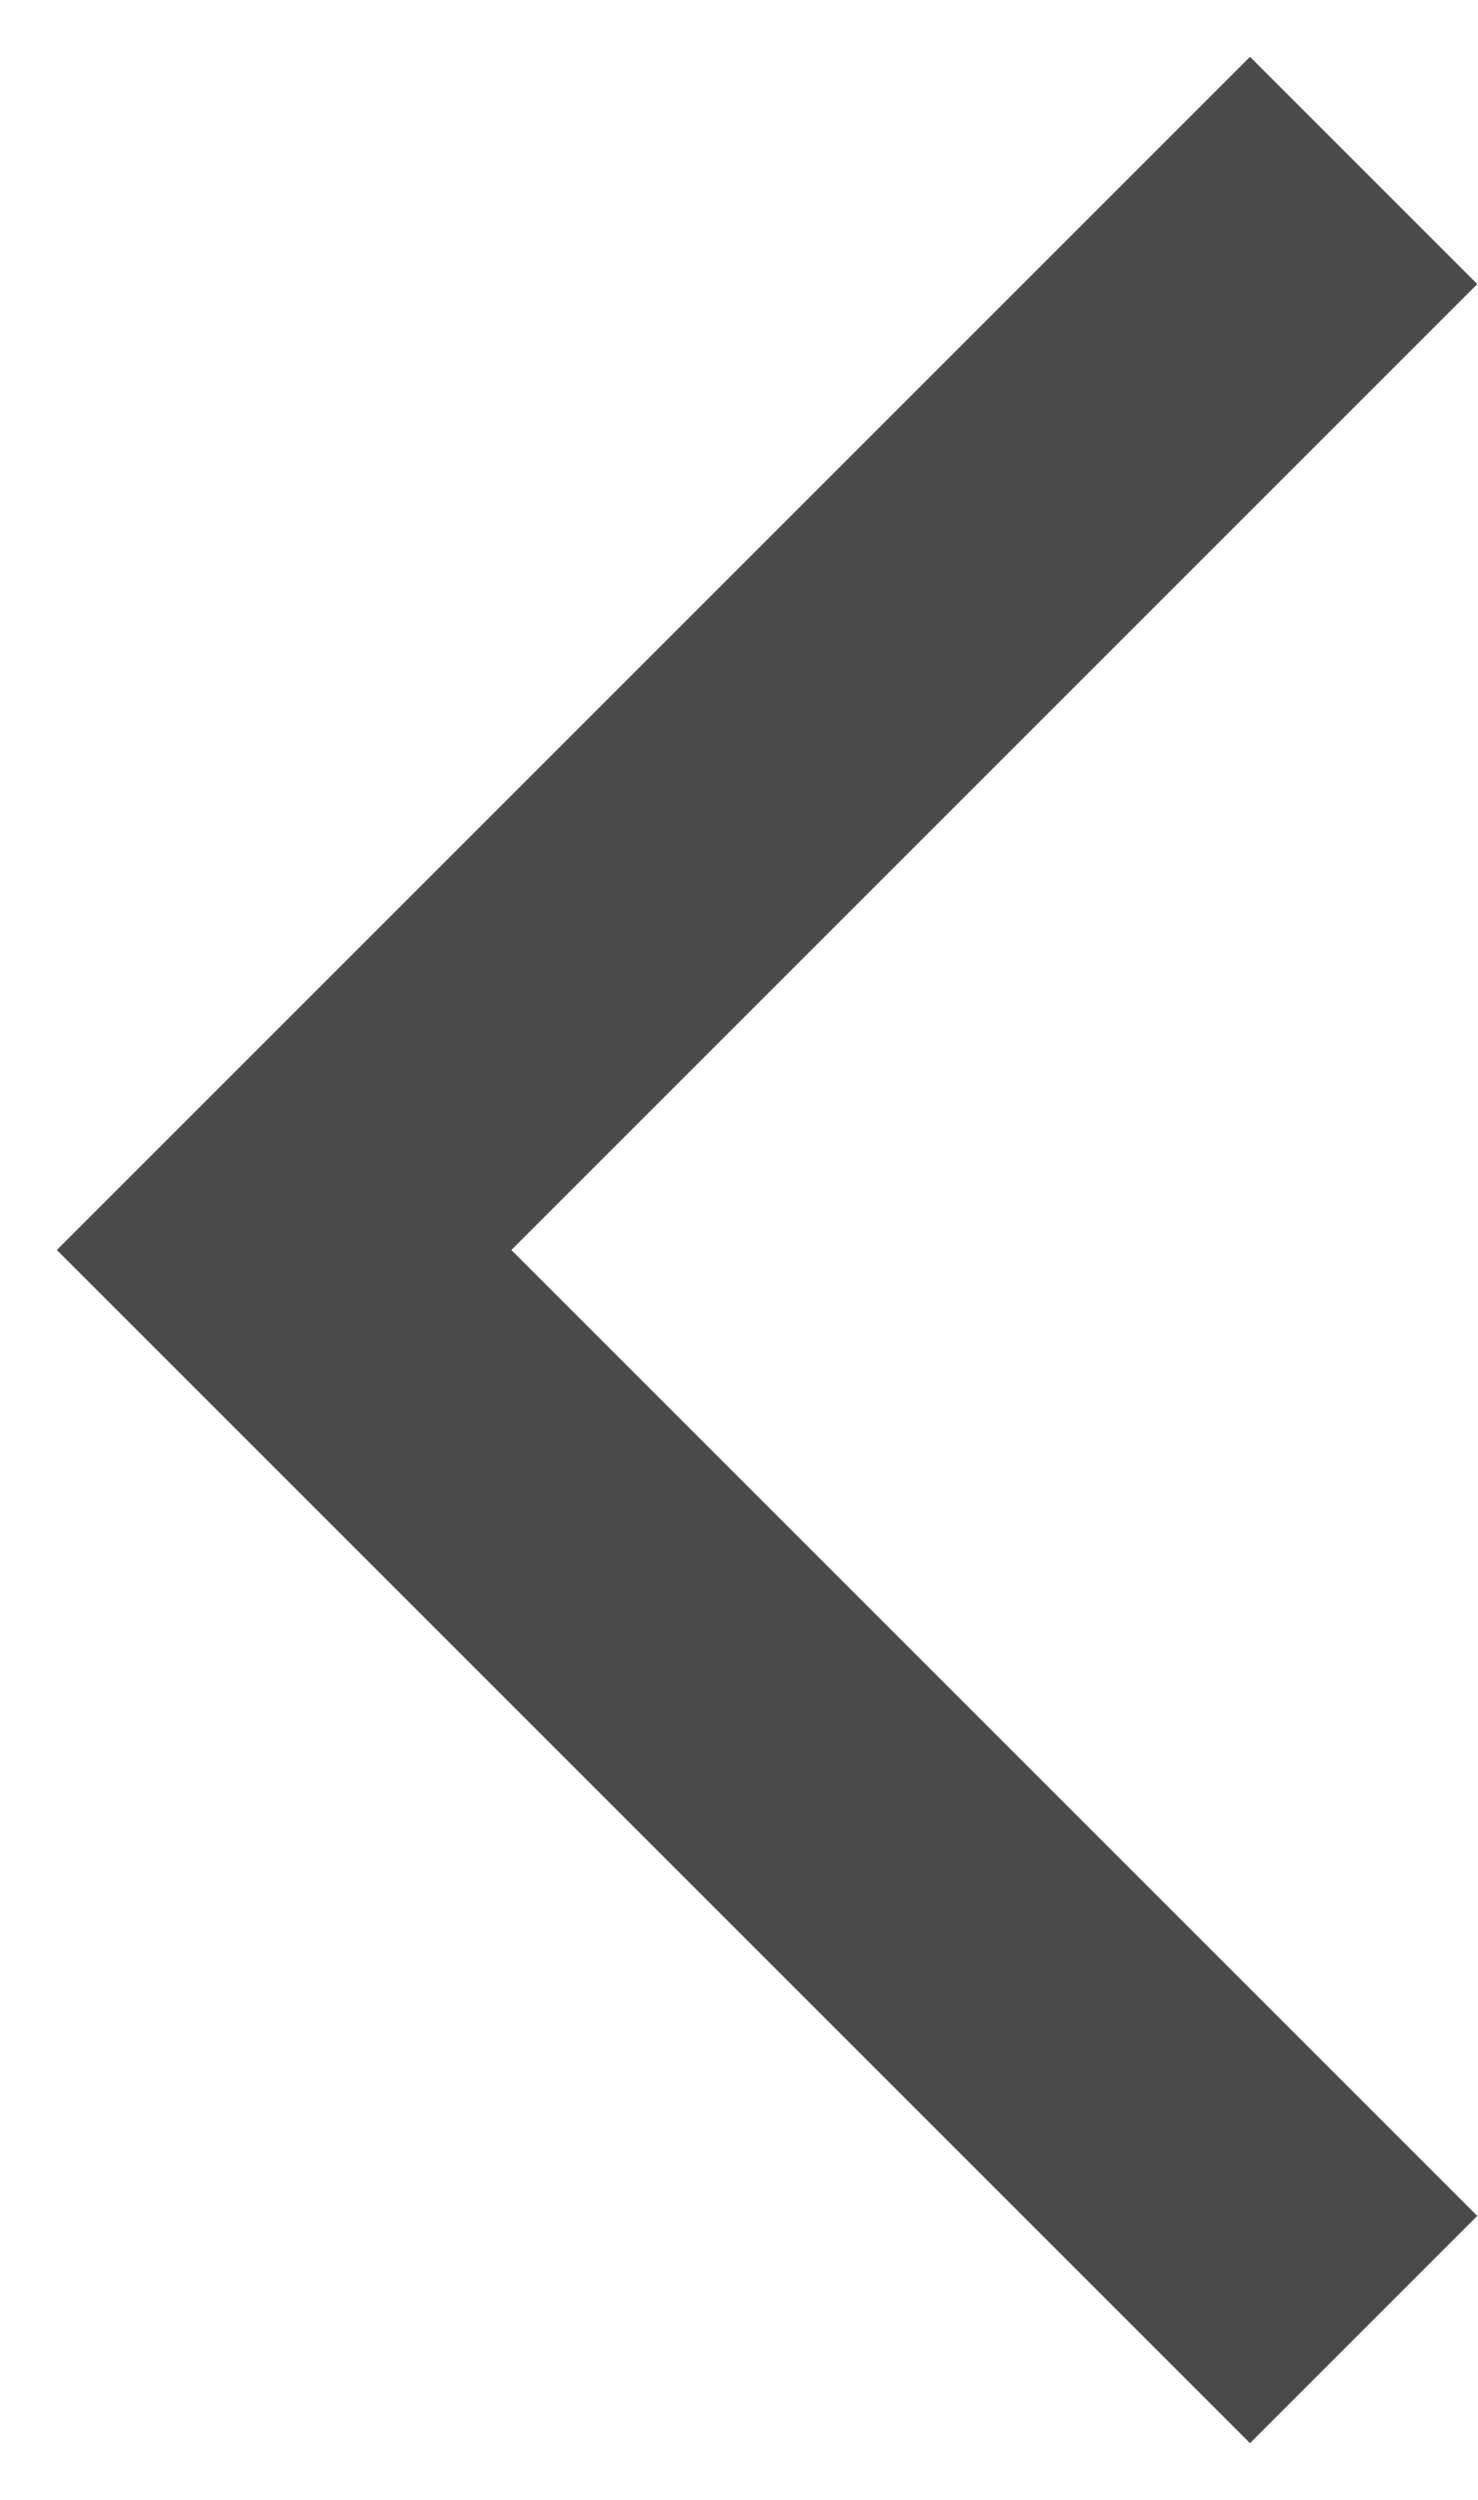
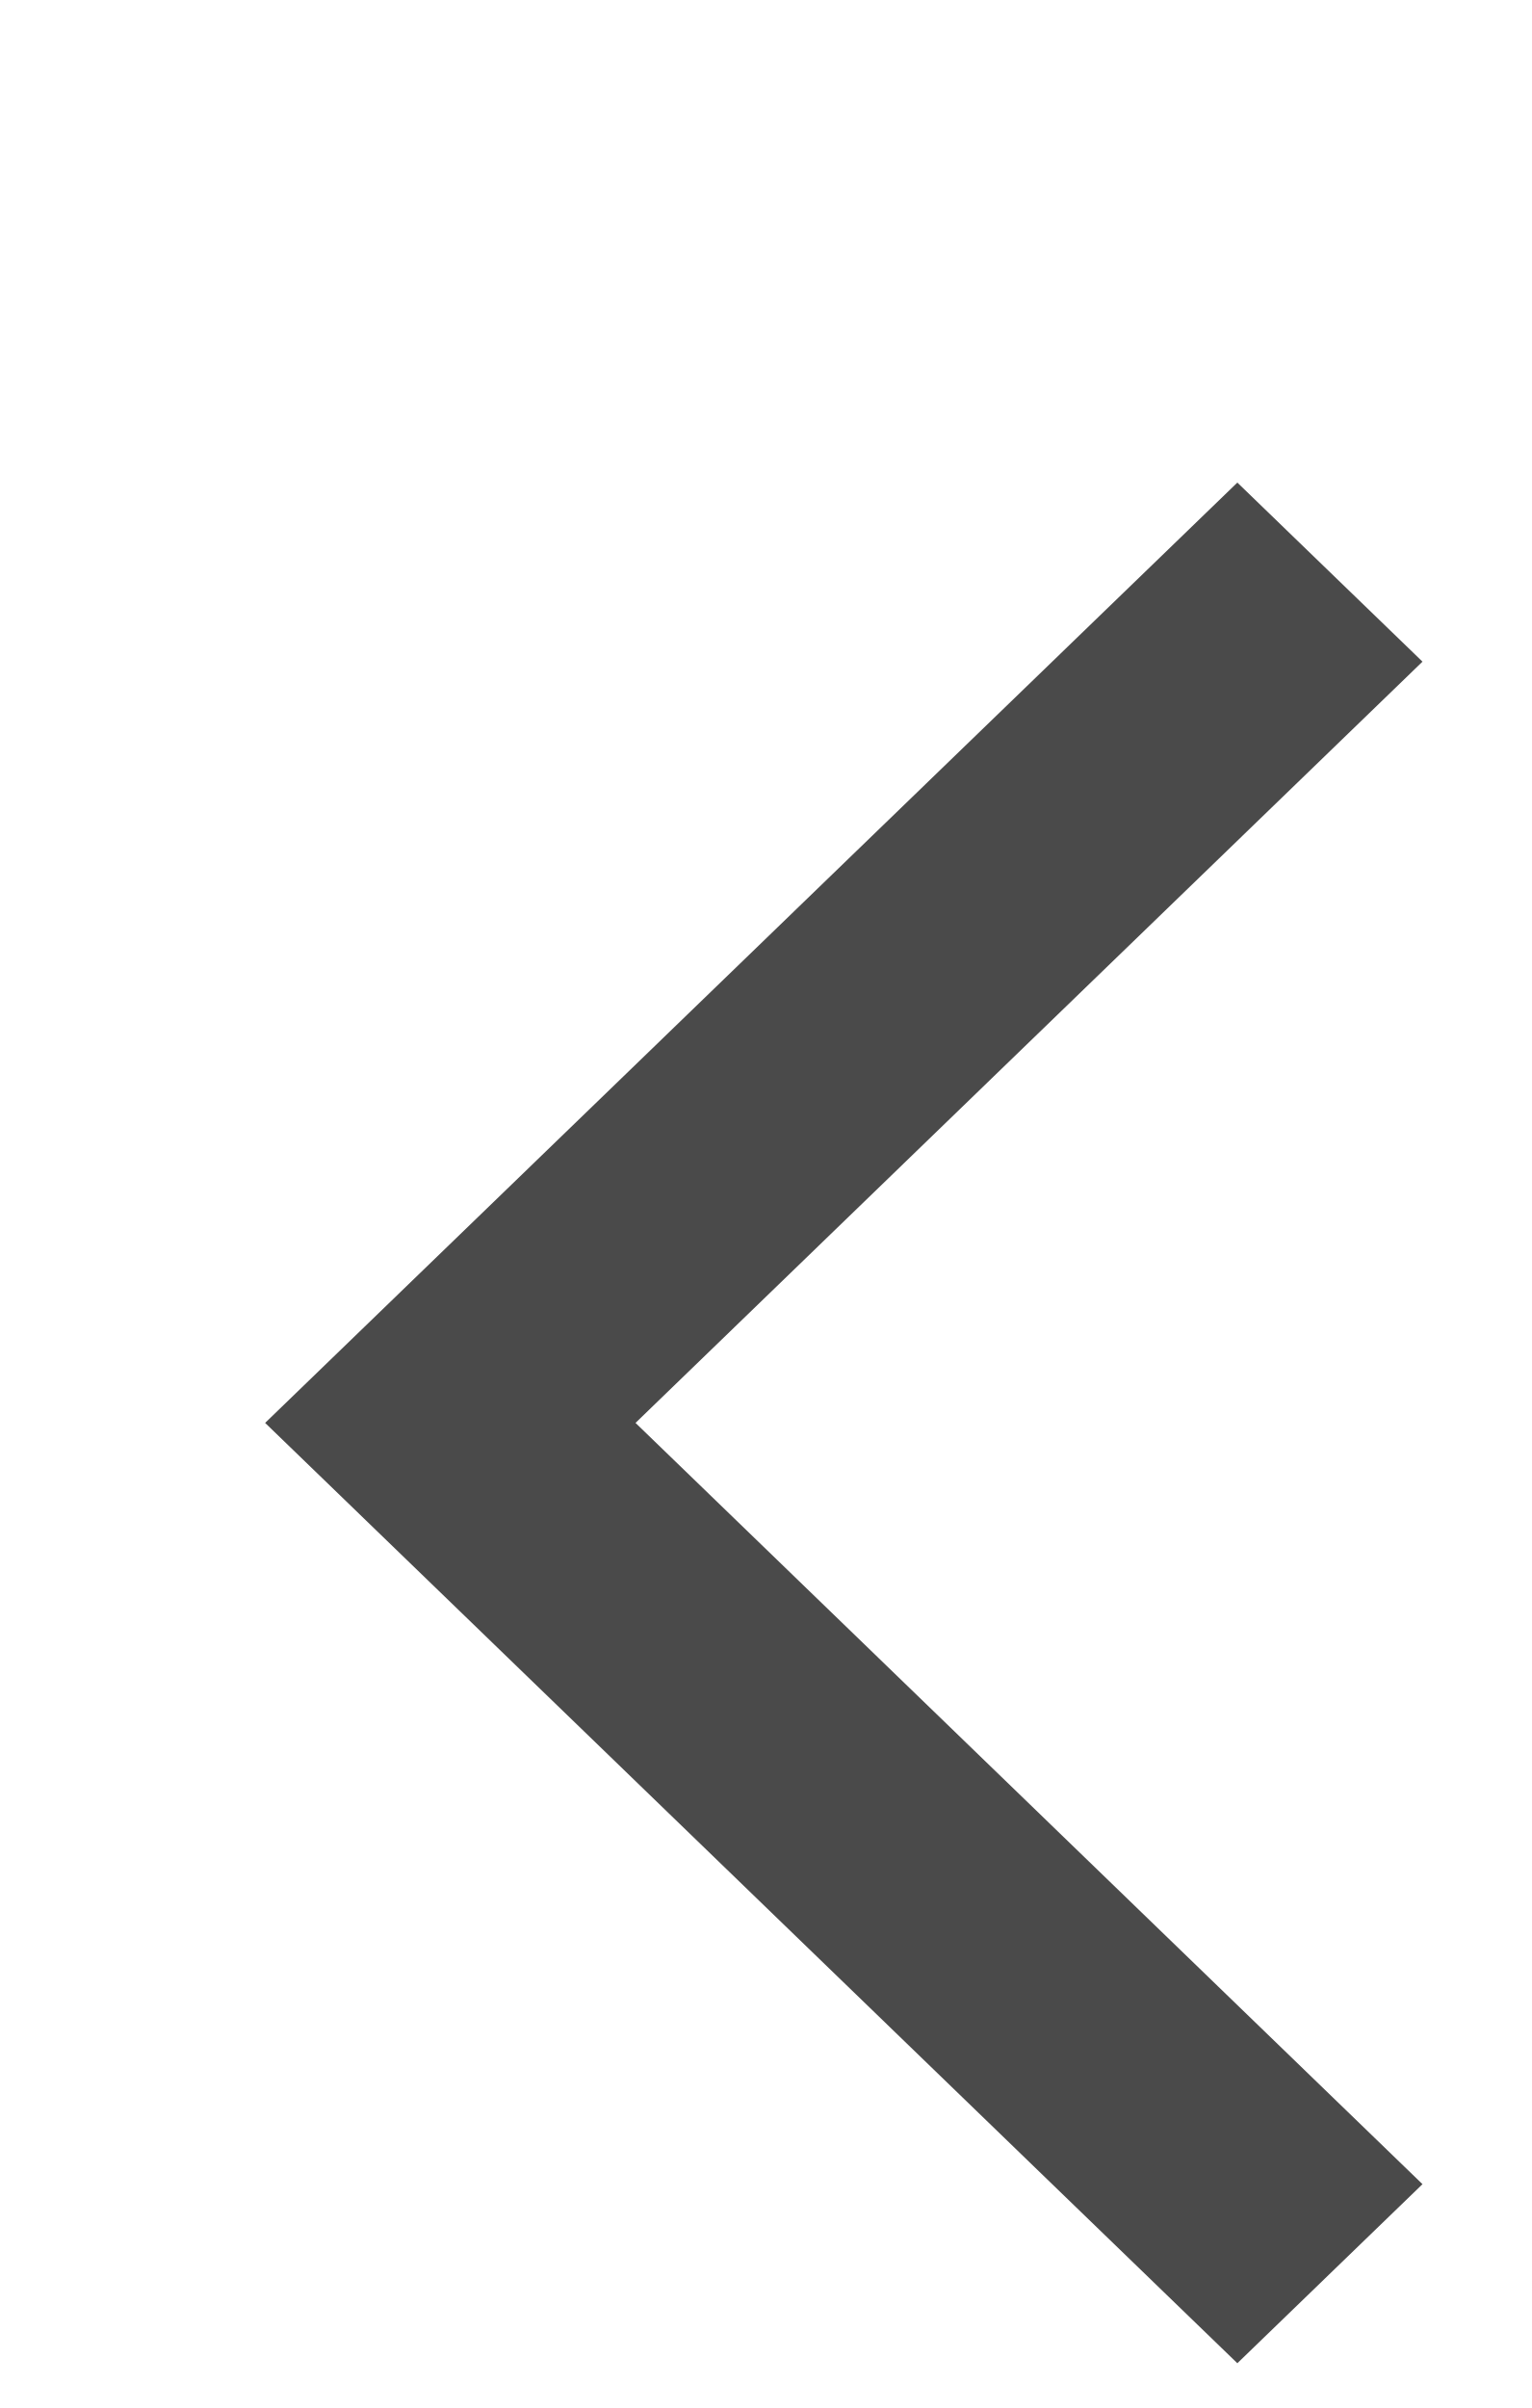
- <svg xmlns="http://www.w3.org/2000/svg" width="13px" height="22px" viewBox="0 0 13 22" version="1.1">
+ <svg xmlns="http://www.w3.org/2000/svg" width="14px" height="22px" viewBox="0 0 14 22" version="1.1">
  <defs />
-   <g id="Symbols" stroke="none" stroke-width="1" fill="none" fill-rule="evenodd">
-     <g id="Navigation-Bar/Back" transform="translate(-8, -31)" fill="#4A4A4A">
-       <g id="Pin-Left" transform="translate(8, 31)">
-         <polygon id="Back-Chevron" points="0.5 11 11 0.5 13 2.5 4.5 11 13 19.5 11 21.5" />
+   <g id="V5---Mobile" stroke="none" stroke-width="1" fill="none" fill-rule="evenodd">
+     <g id="Artboard-5" fill-rule="nonzero" fill="#4A4A4A">
+       <g id="back" transform="translate(2, 4)">
+         <polygon id="Back-Chevron" points="0.423 9 9.308 0.409 11 2.045 3.808 9 11 15.955 9.308 17.591" />
      </g>
    </g>
  </g>
</svg>
